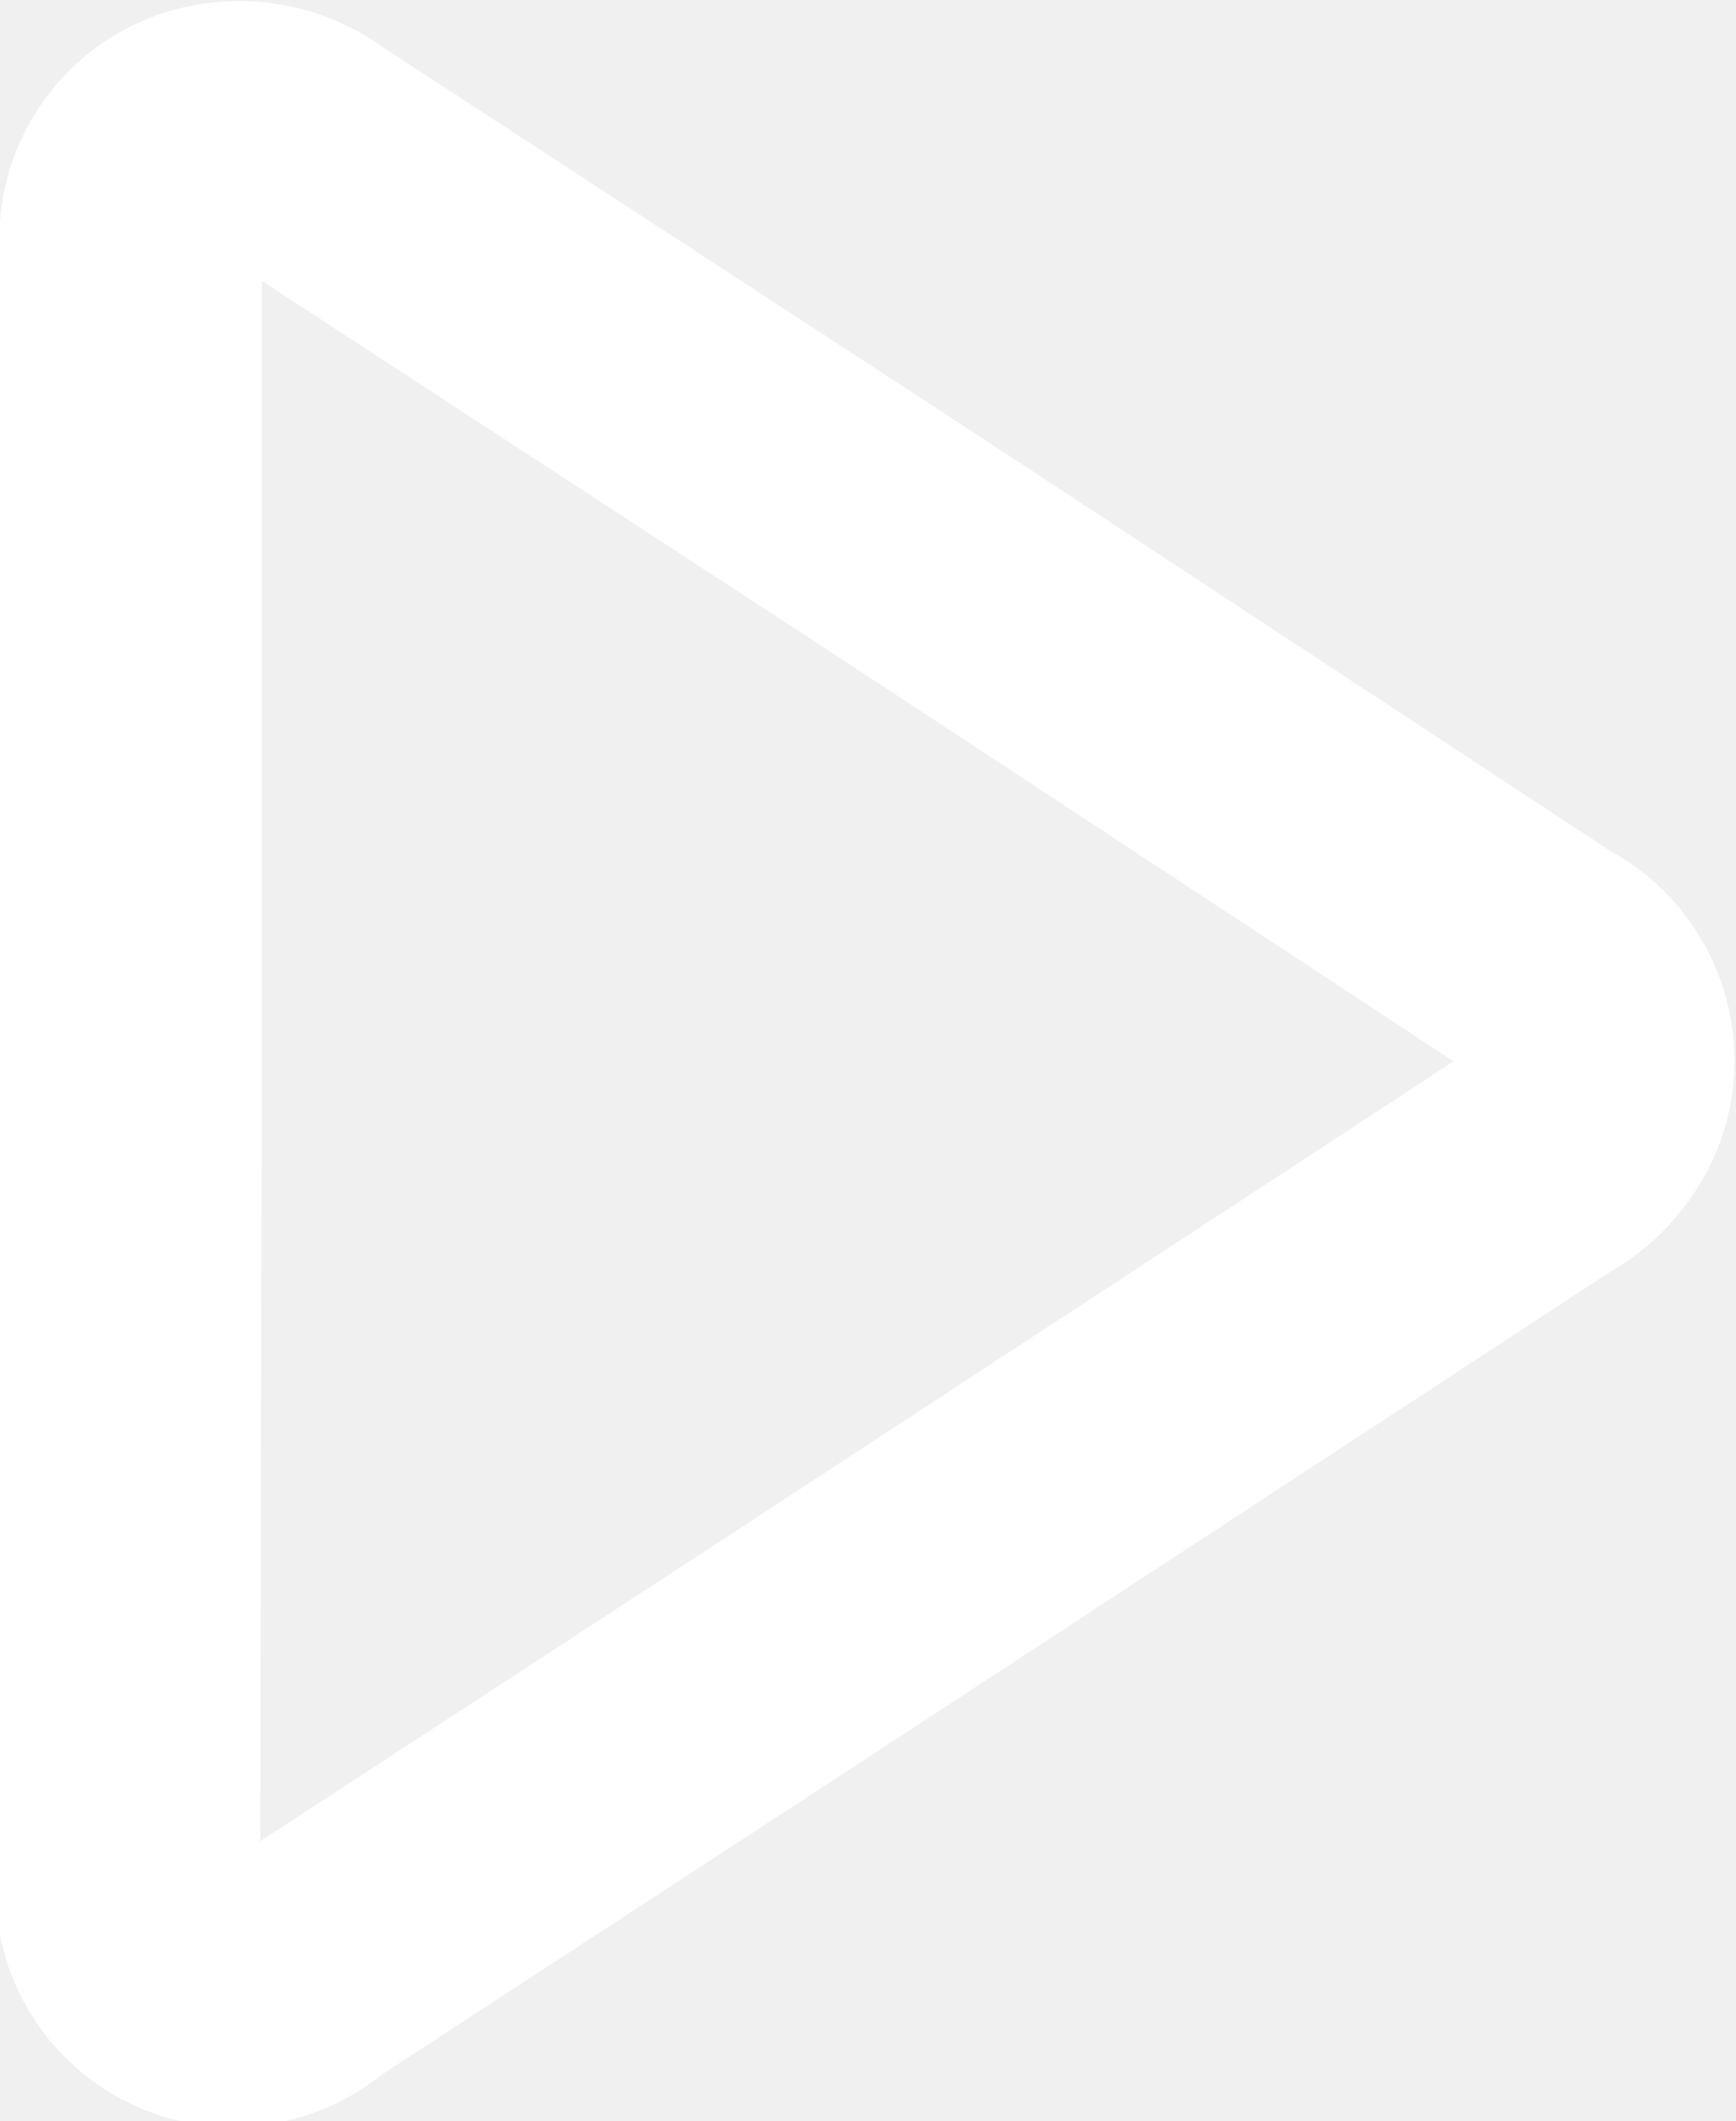
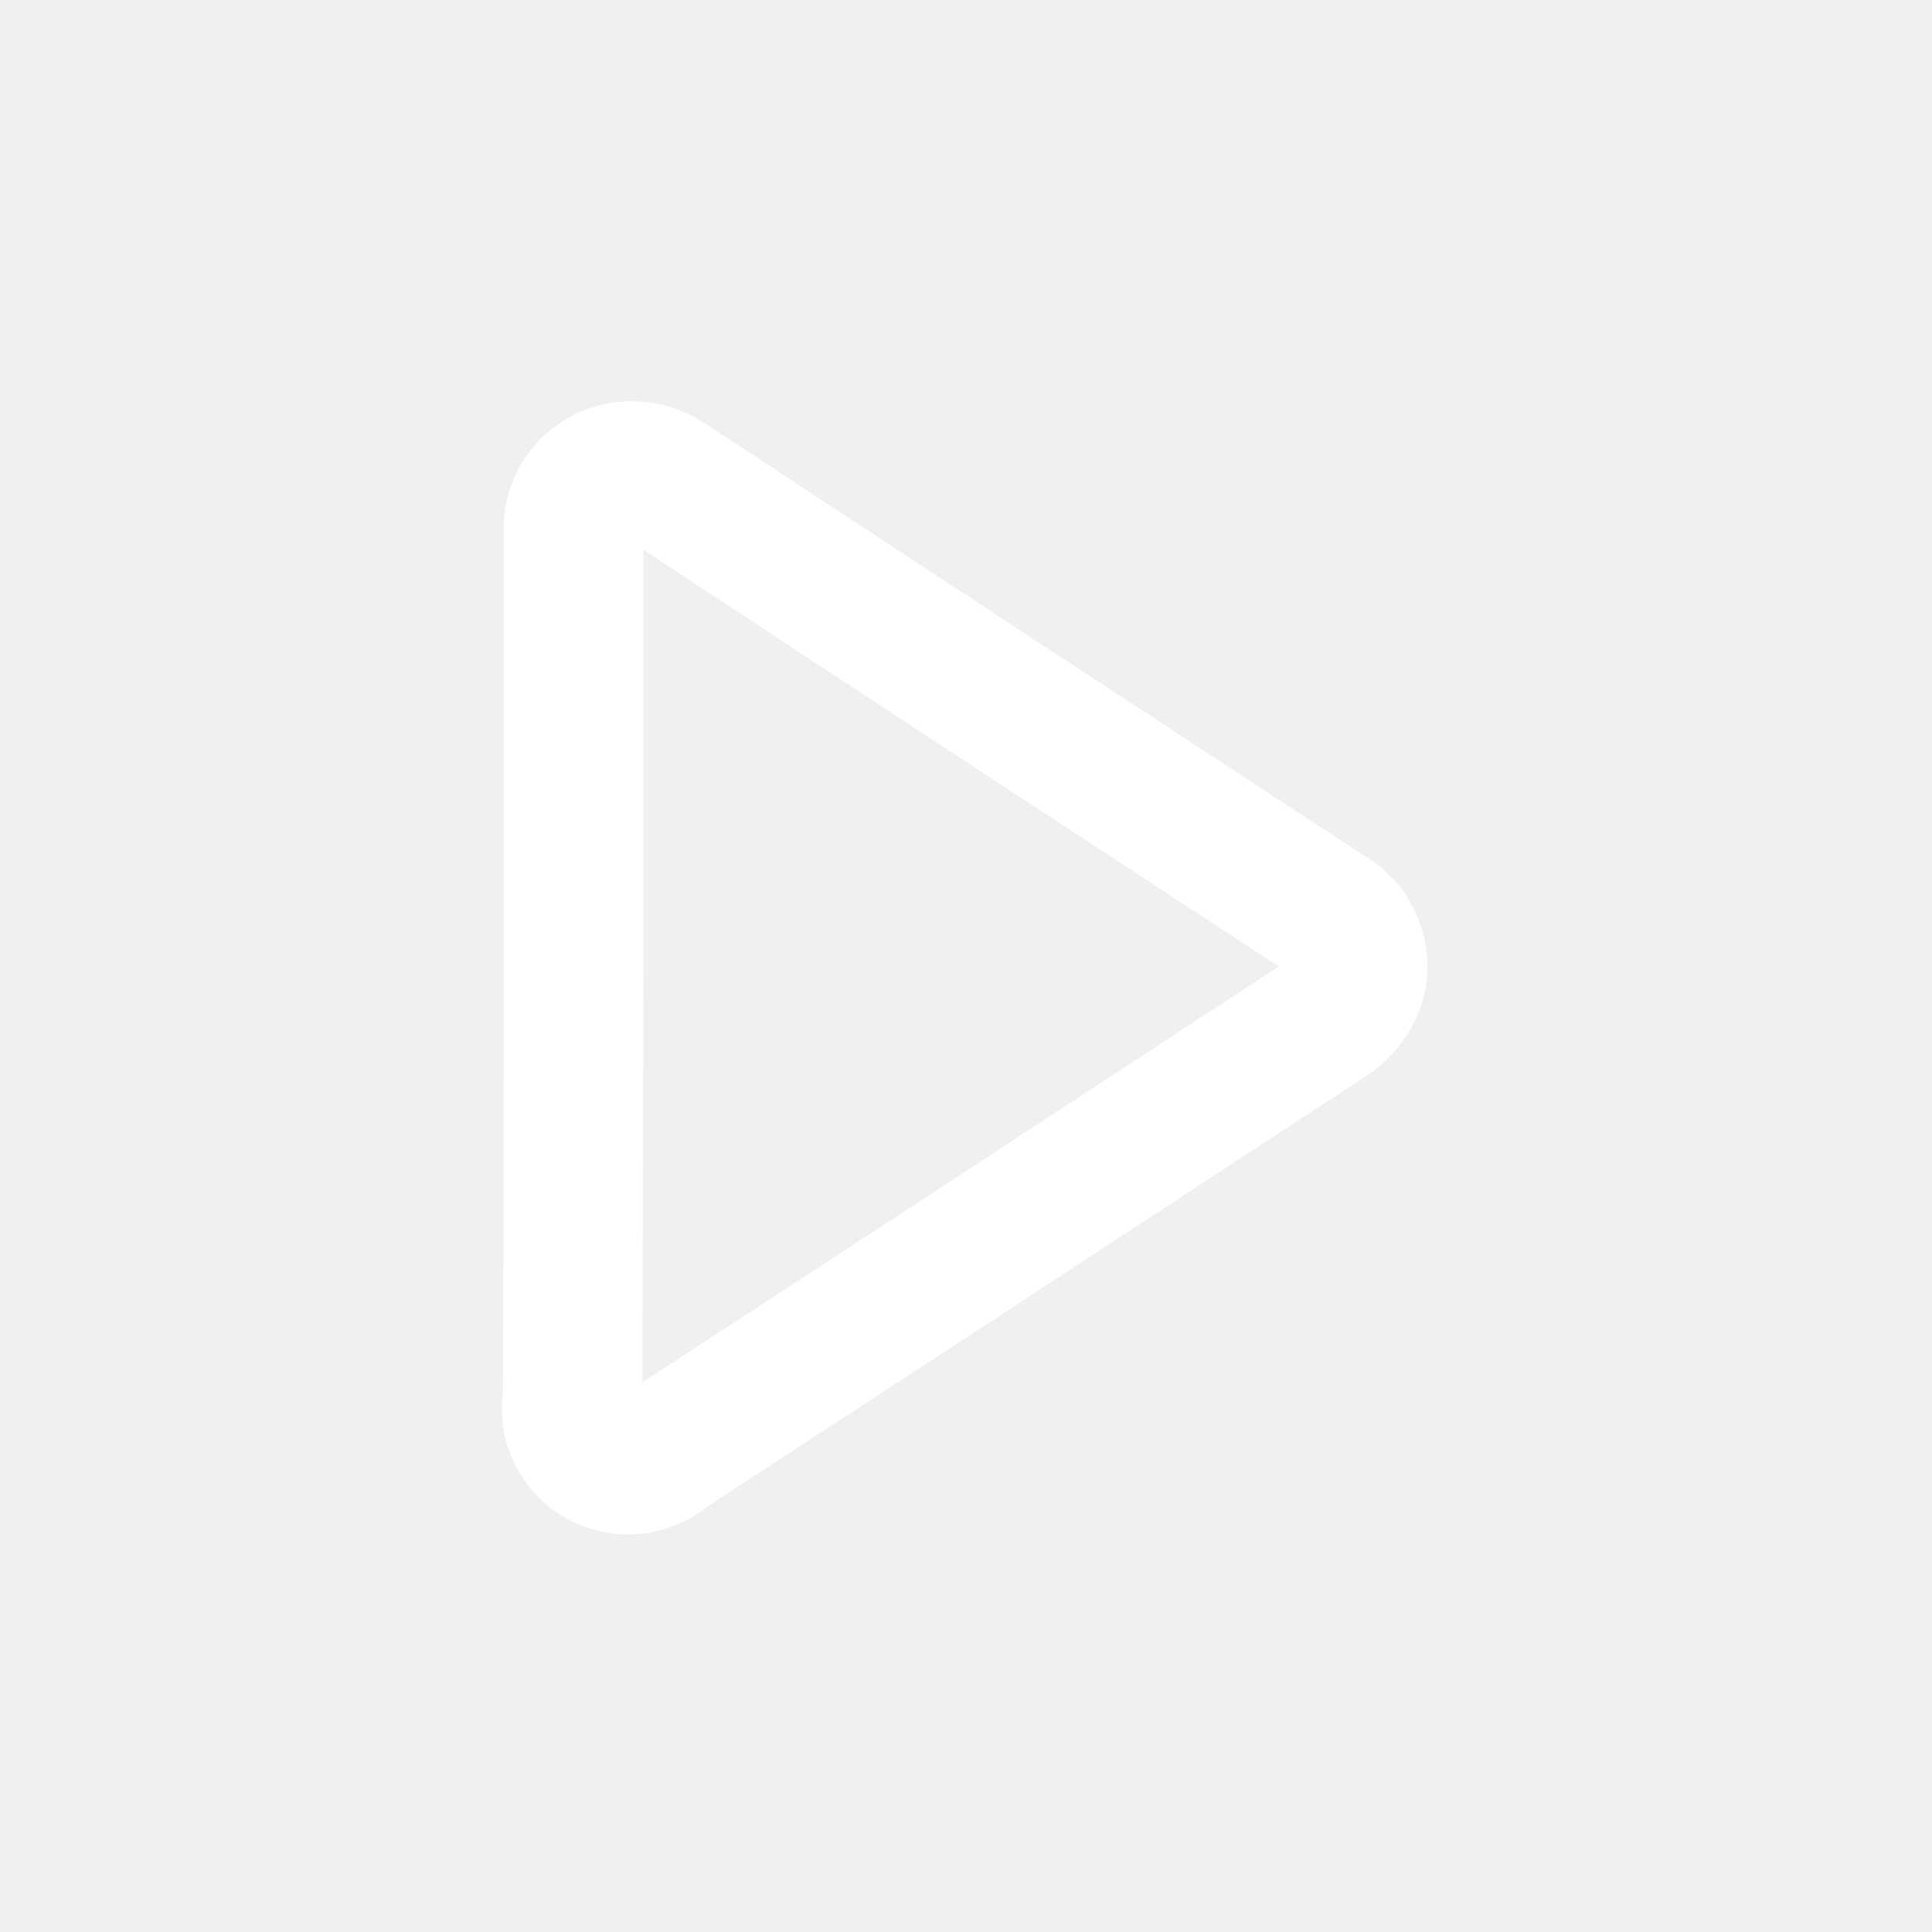
- <svg xmlns="http://www.w3.org/2000/svg" viewBox="0 0 9.94 12.15">
+ <svg xmlns="http://www.w3.org/2000/svg" viewBox="0 0 20.78 20.78">
  <defs>
-     <style>.cls-1{fill:none;stroke:#fff;stroke-miterlimit:10;stroke-width:1.5px;}</style>
+     <style>.cls-1,.cls-2{fill:none;}.cls-2{stroke:#fff;stroke-miterlimit:10;stroke-width:1.5px;}</style>
  </defs>
  <g id="Layer_2" data-name="Layer 2">
    <g id="Layer_1-2" data-name="Layer 1">
-       <path class="cls-1" d="M.75,6.08V1.43A.61.61,0,0,1,1.3.76a.66.66,0,0,1,.47.13L5.25,3.16,8.84,5.52a.62.62,0,0,1,.31.76.68.68,0,0,1-.31.36L4.5,9.48l-2.76,1.8a.61.61,0,0,1-1-.32.89.89,0,0,1,0-.28Z" />
+       <rect class="cls-1" width="20.78" height="20.78" />
+       <path class="cls-2" d="M6.17,10.4V5.75a.62.62,0,0,1,.55-.68.69.69,0,0,1,.48.13l3.47,2.28,3.59,2.35a.63.63,0,0,1,.31.76.74.74,0,0,1-.31.37L9.92,13.8,7.16,15.6a.61.61,0,0,1-1-.32,1,1,0,0,1,0-.29Z" />
    </g>
  </g>
</svg>
